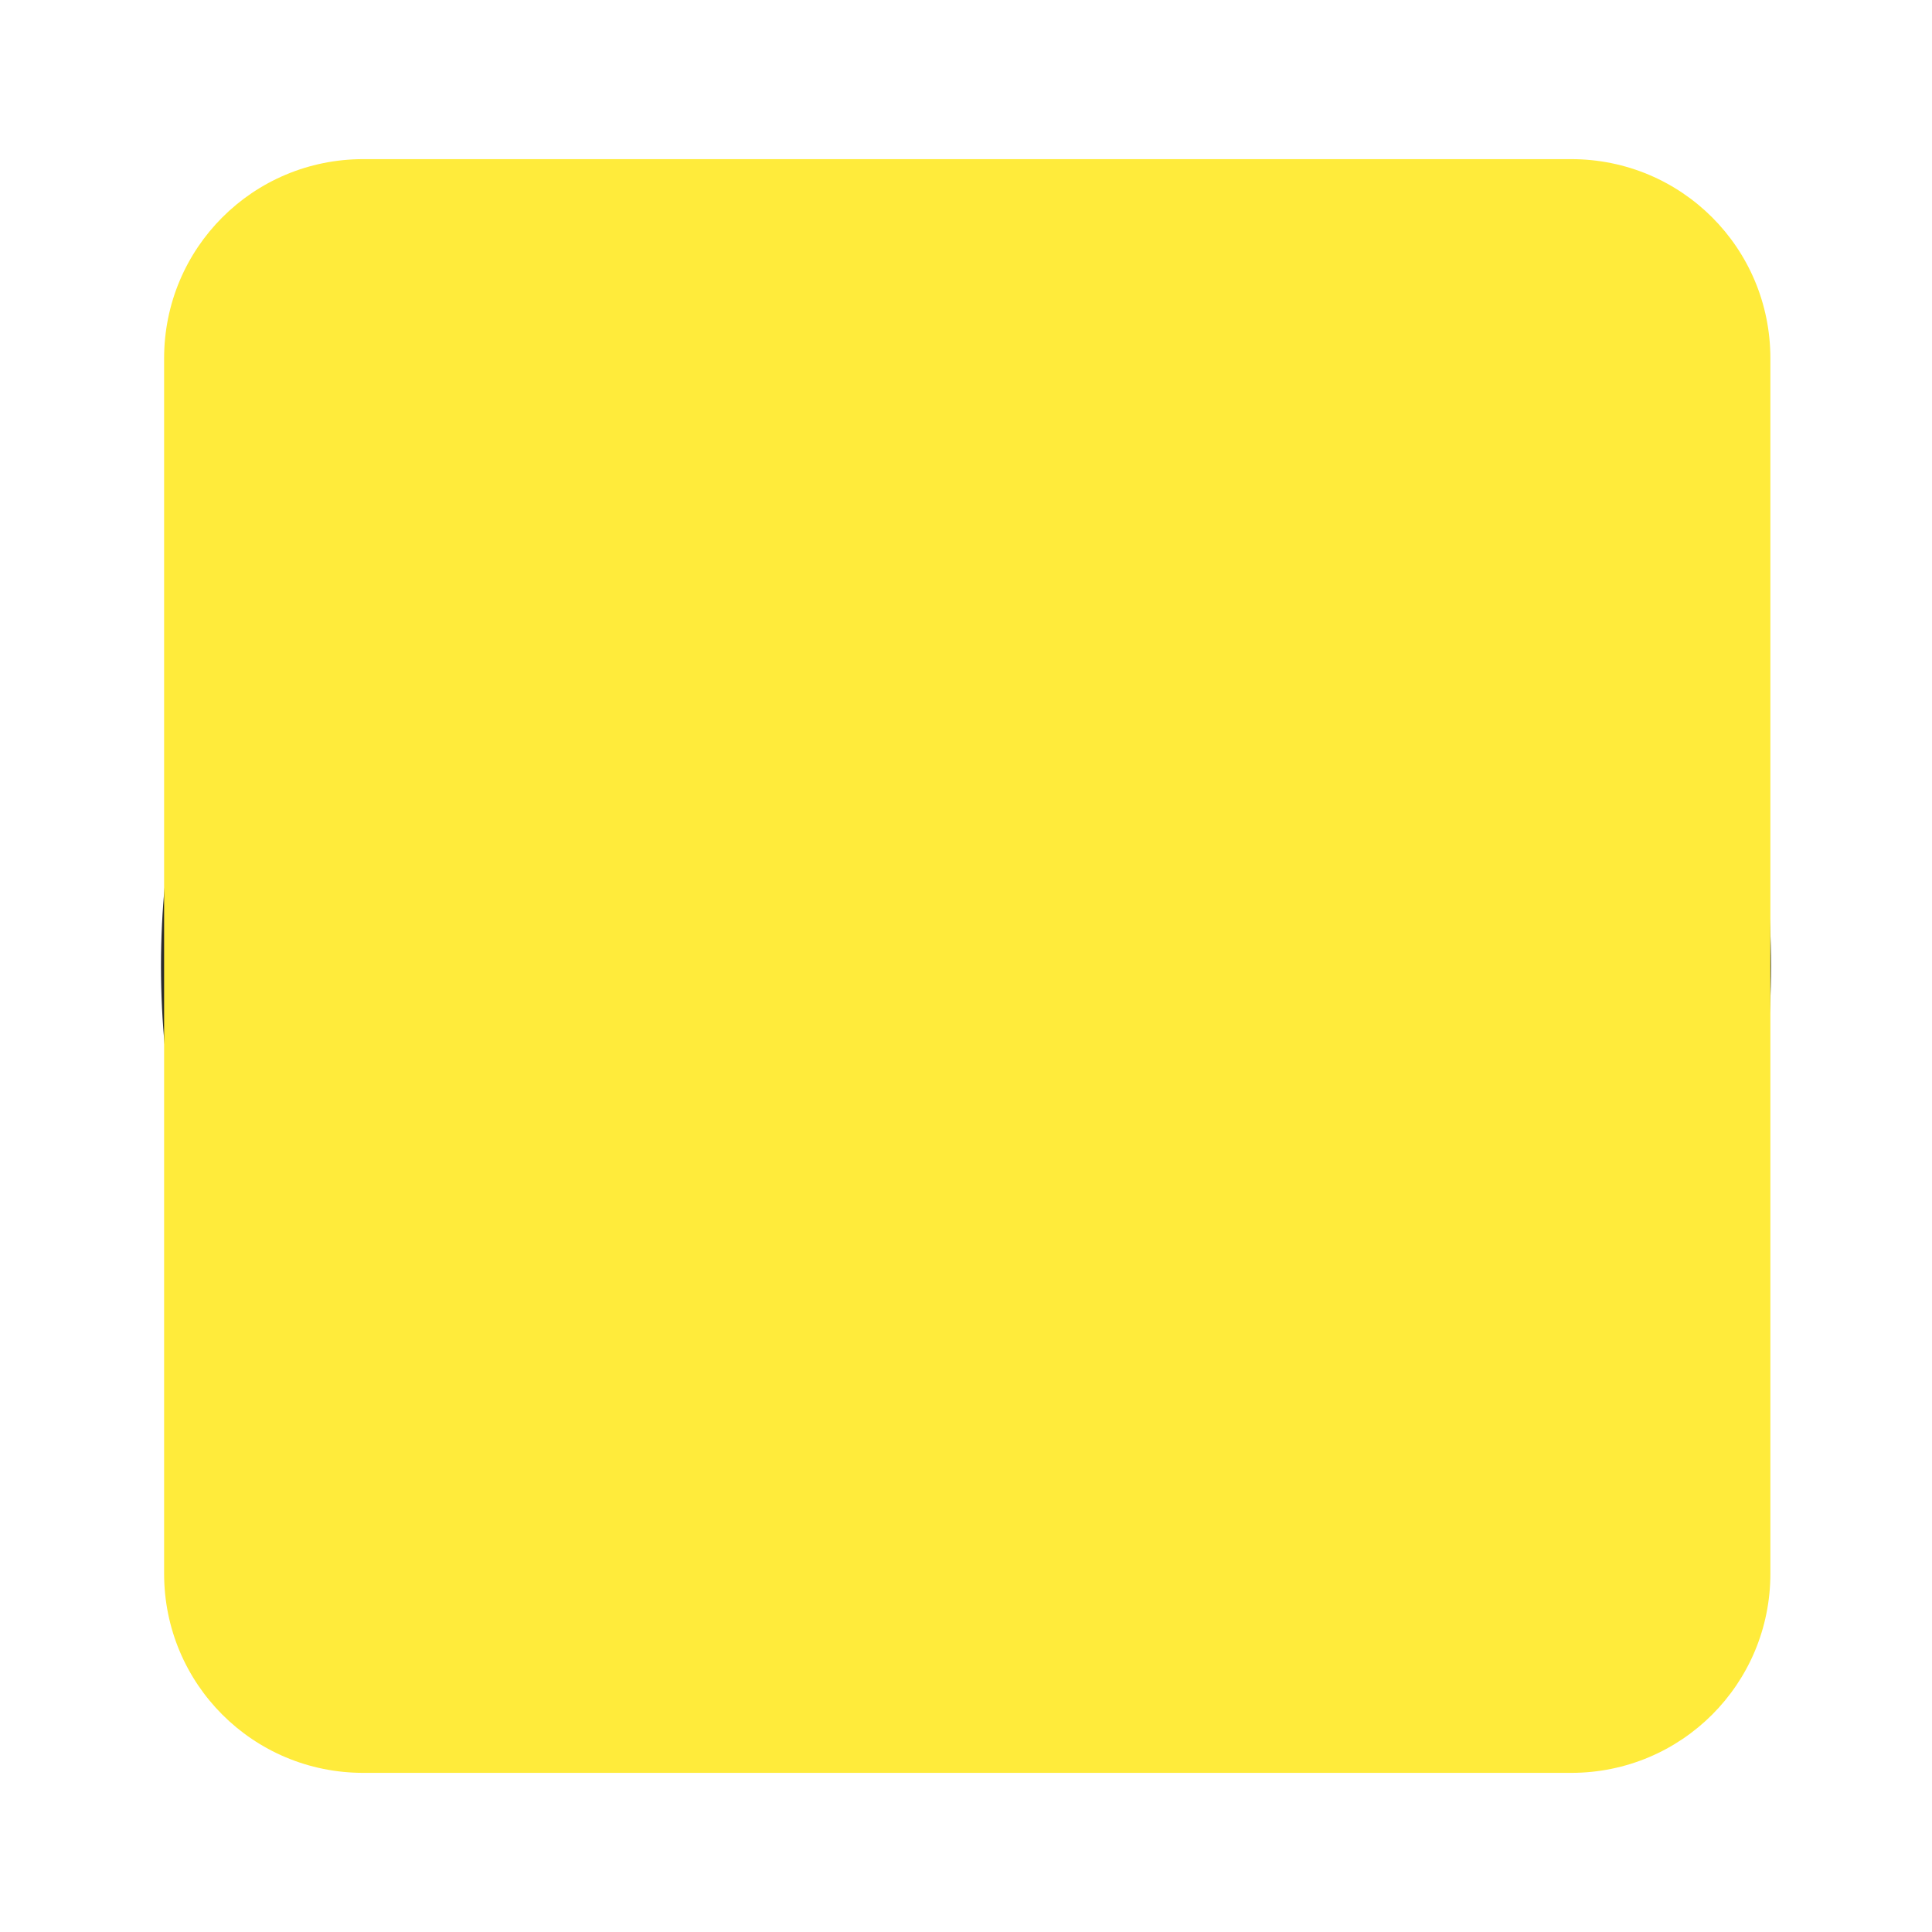
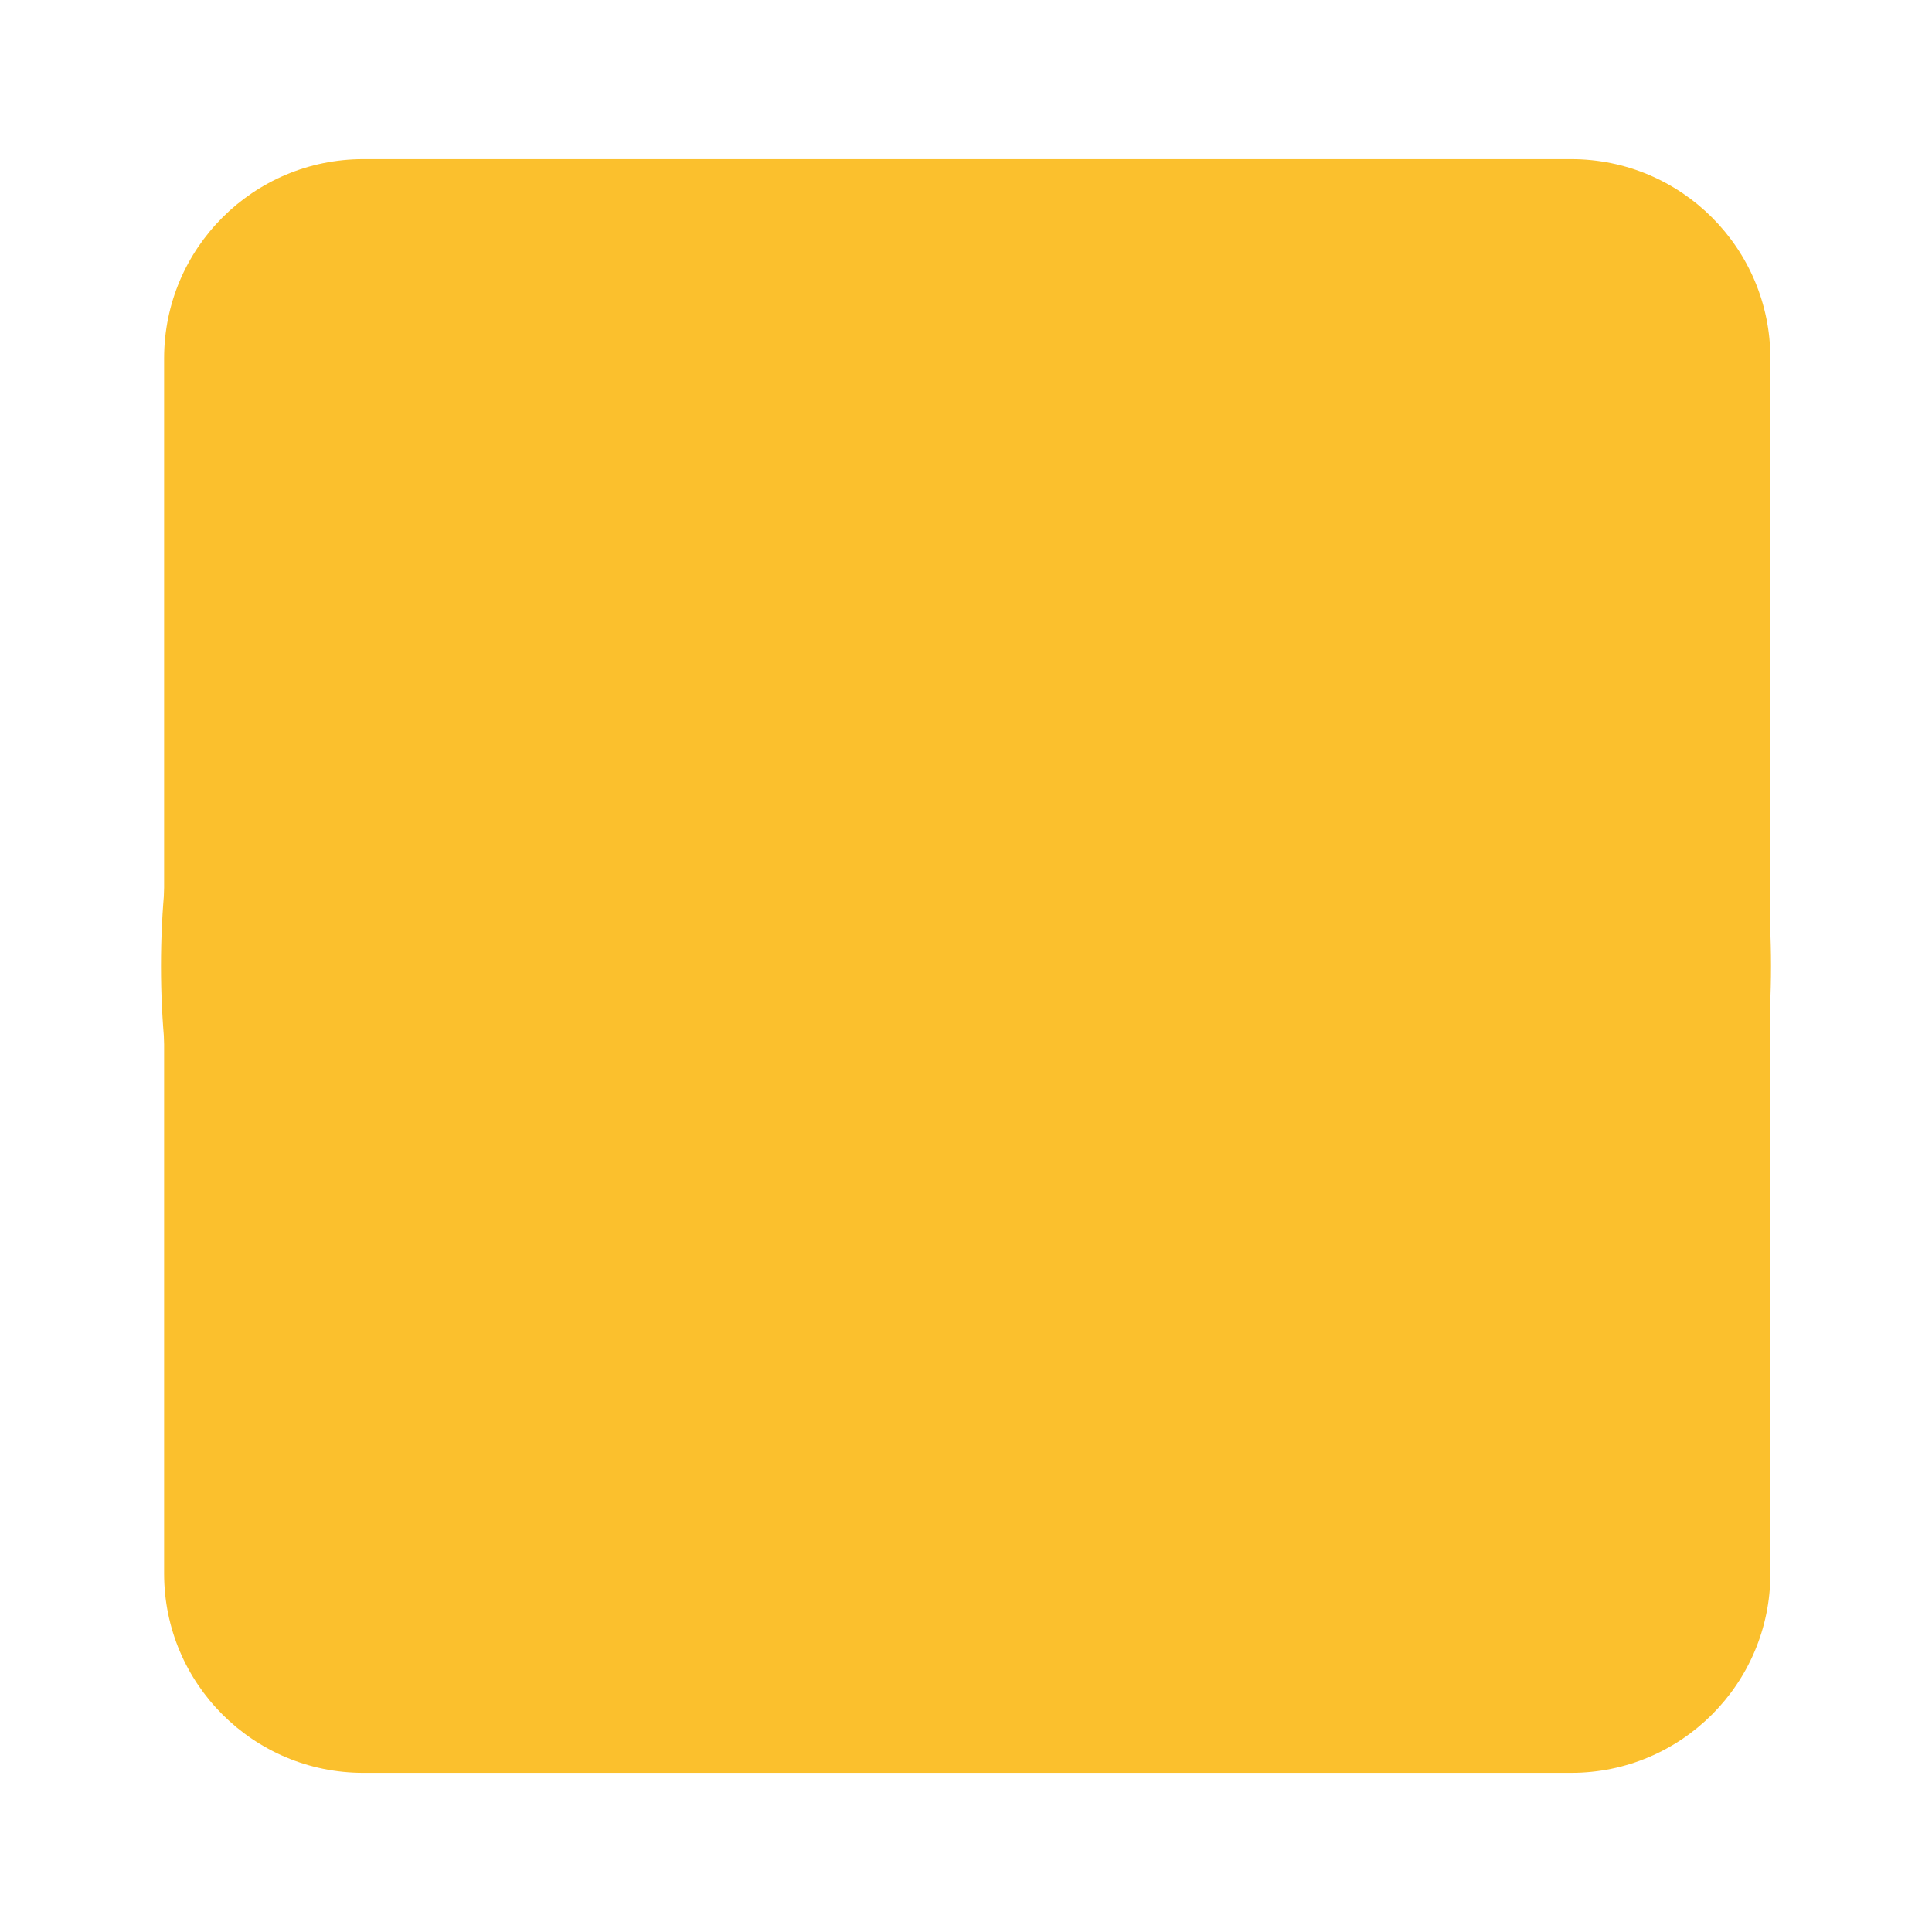
- <svg xmlns="http://www.w3.org/2000/svg" height="24px" viewBox="0 -960 960 960" width="24px" fill="#2B2B2B" version="1.1" id="svg1">
+ <svg xmlns="http://www.w3.org/2000/svg" height="24px" viewBox="0 -960 960 960" width="24px" fill="#FBC02D" version="1.1" id="svg1">
  <defs id="defs1">
-     </defs>
+     
+   </defs>
  <path d="M480-80q-83 0-156-31.5T197-197q-54-54-85.5-127T80-480q0-83 31.5-156T197-763q54-54 127-85.5T480-880q83 0 156 31.5T763-763q54 54 85.5 127T880-480q0 83-31.5 156T763-197q-54 54-127 85.5T480-80Zm0-80q134 0 227-93t93-227q0-134-93-227t-227-93q-134 0-227 93t-93 227q0 134 93 227t227 93Zm0 0q-134 0-227-93t-93-227q0-134 93-227t227-93q134 0 227 93t93 227q0 134-93 227t-227 93Z" id="path1" />
-   <path style="fill:#ffeb3b;stroke-width:40;fill-opacity:1" id="rect1" width="798.147" height="801.853" x="81.544" y="-880.927" d="m 180.539,-880.927 h 600.157 c 54.843,0 98.995,44.152 98.995,98.995 v 603.863 c 0,54.843 -44.152,98.995 -98.995,98.995 H 180.539 c -54.843,0 -98.995,-44.152 -98.995,-98.995 v -603.863 c 0,-54.843 44.152,-98.995 98.995,-98.995 z" ry="98.995" />
+   <rect style="fill:#FBC02D;stroke-width:40;fill-opacity:1" id="rect1" x="81.544" y="-880.927" width="798.147" height="801.853" rx="98.995" ry="98.995" />
</svg>
